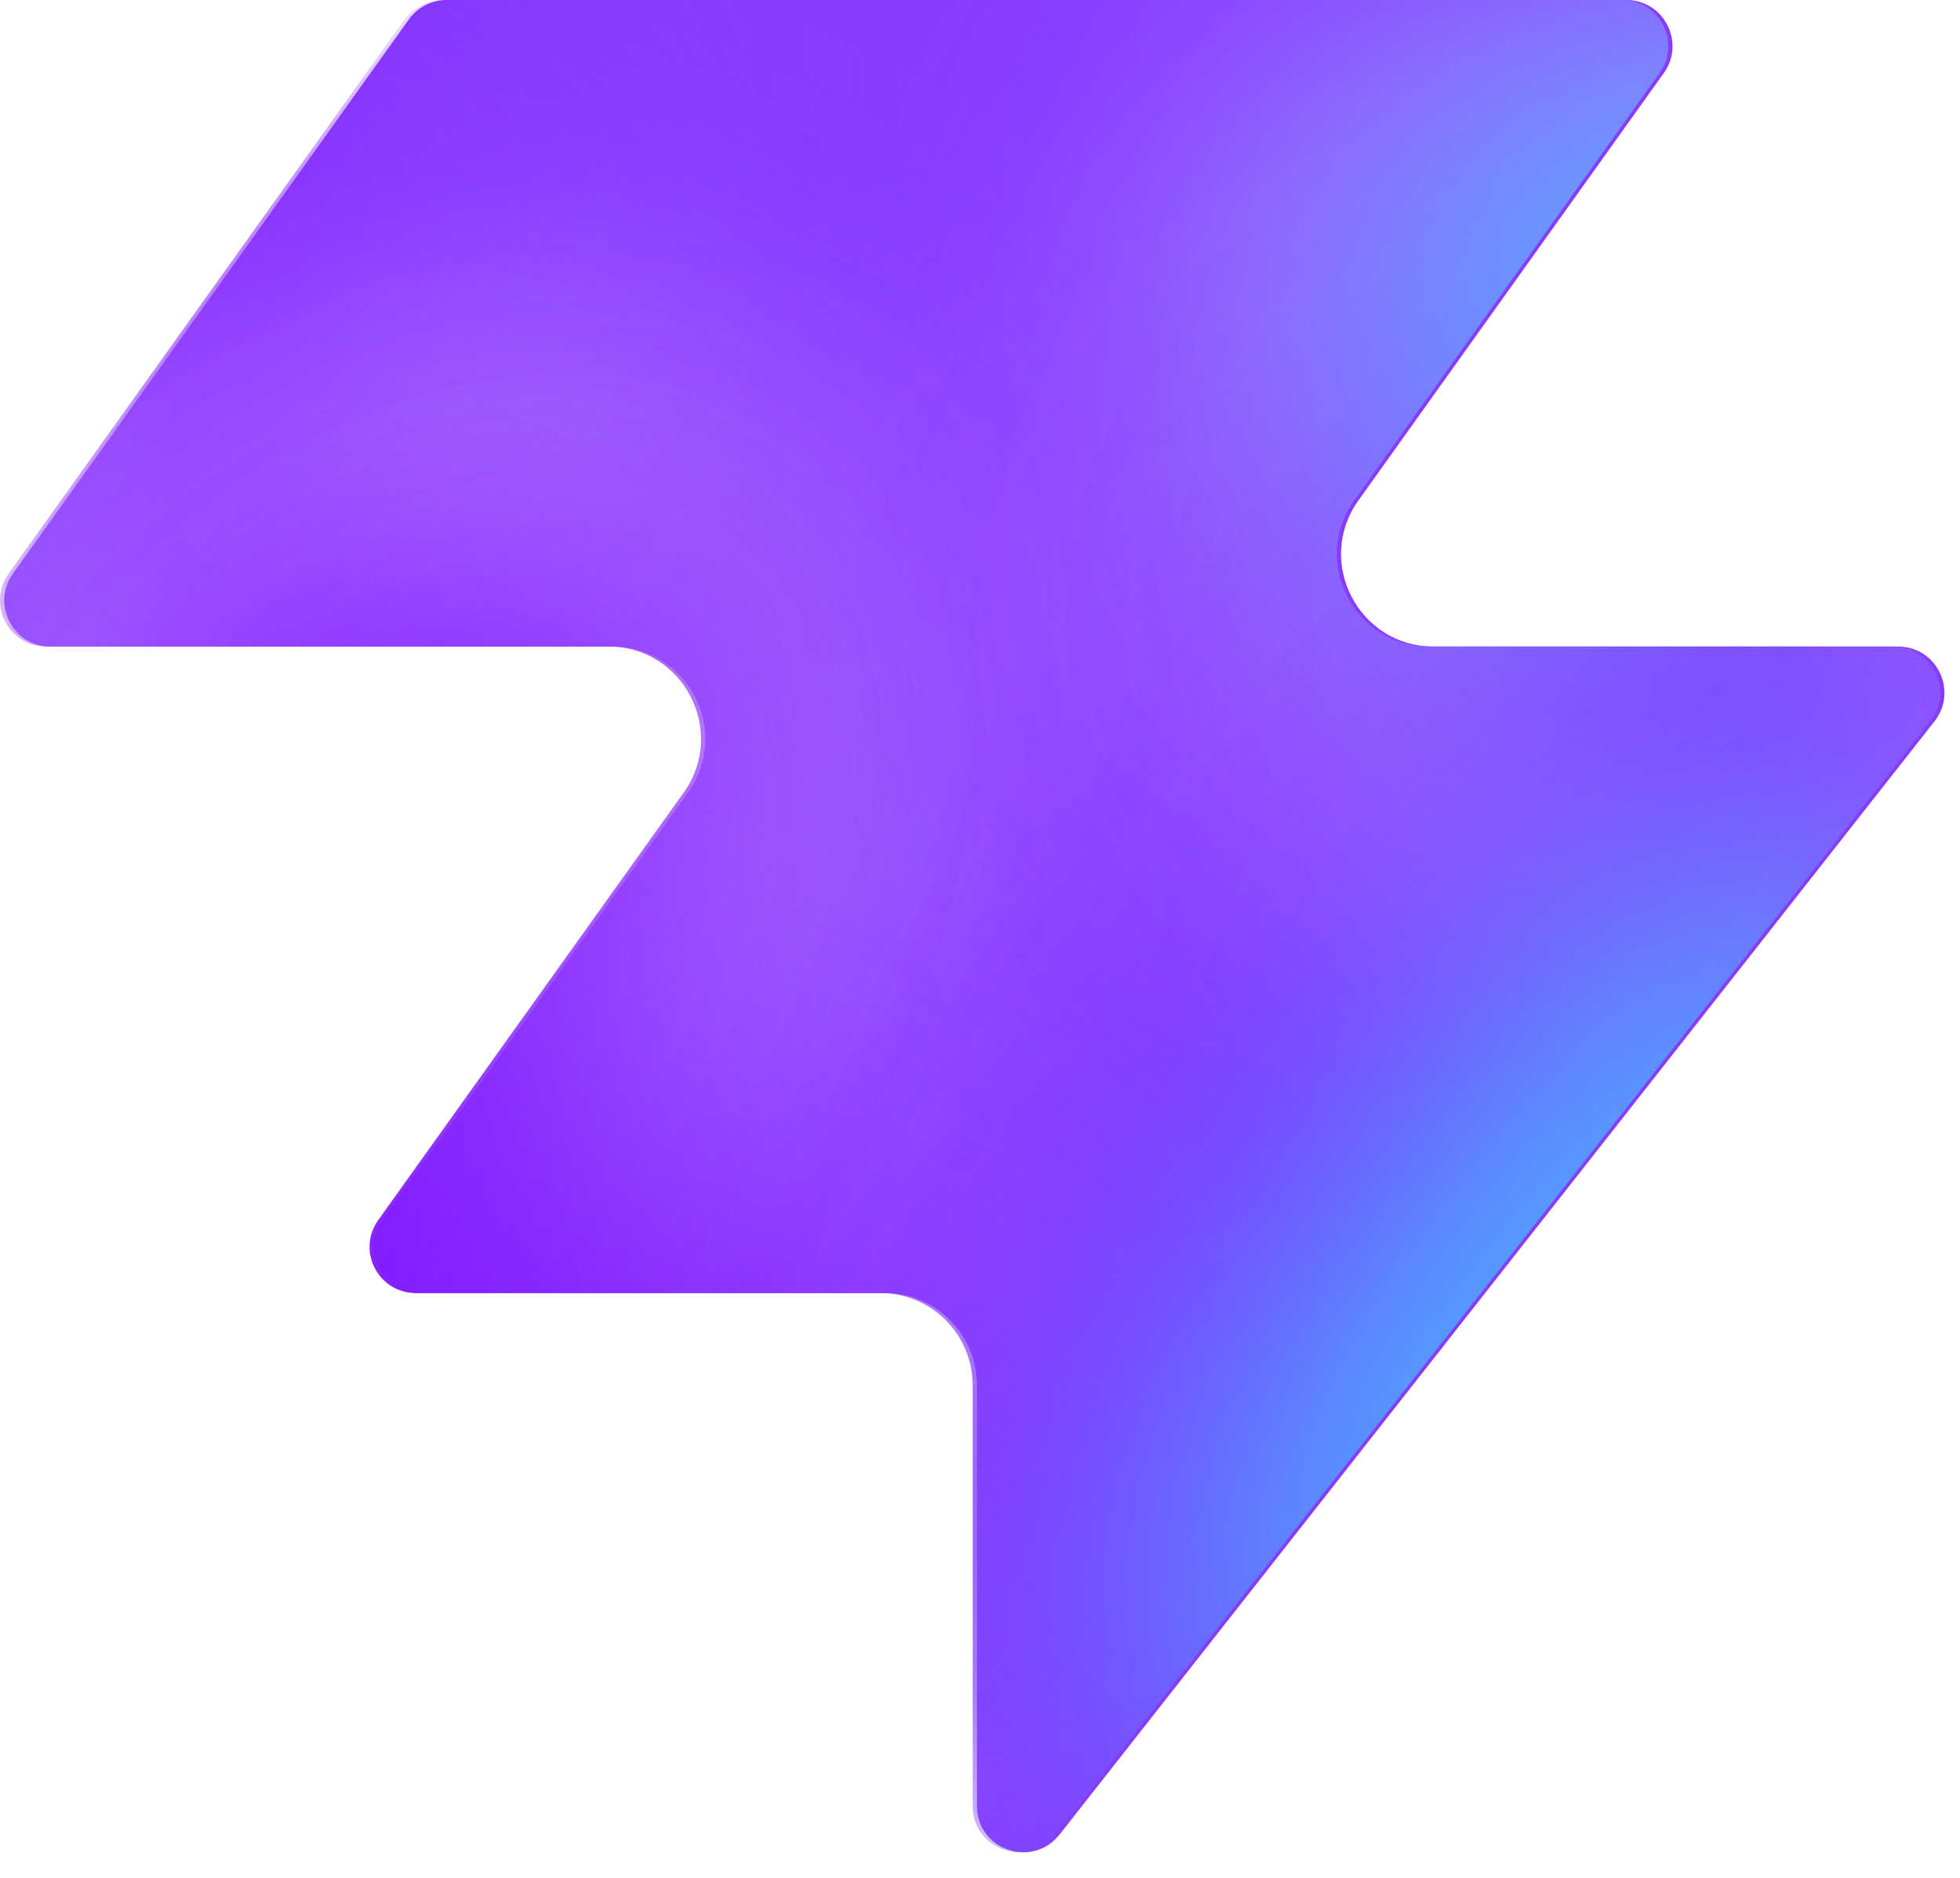
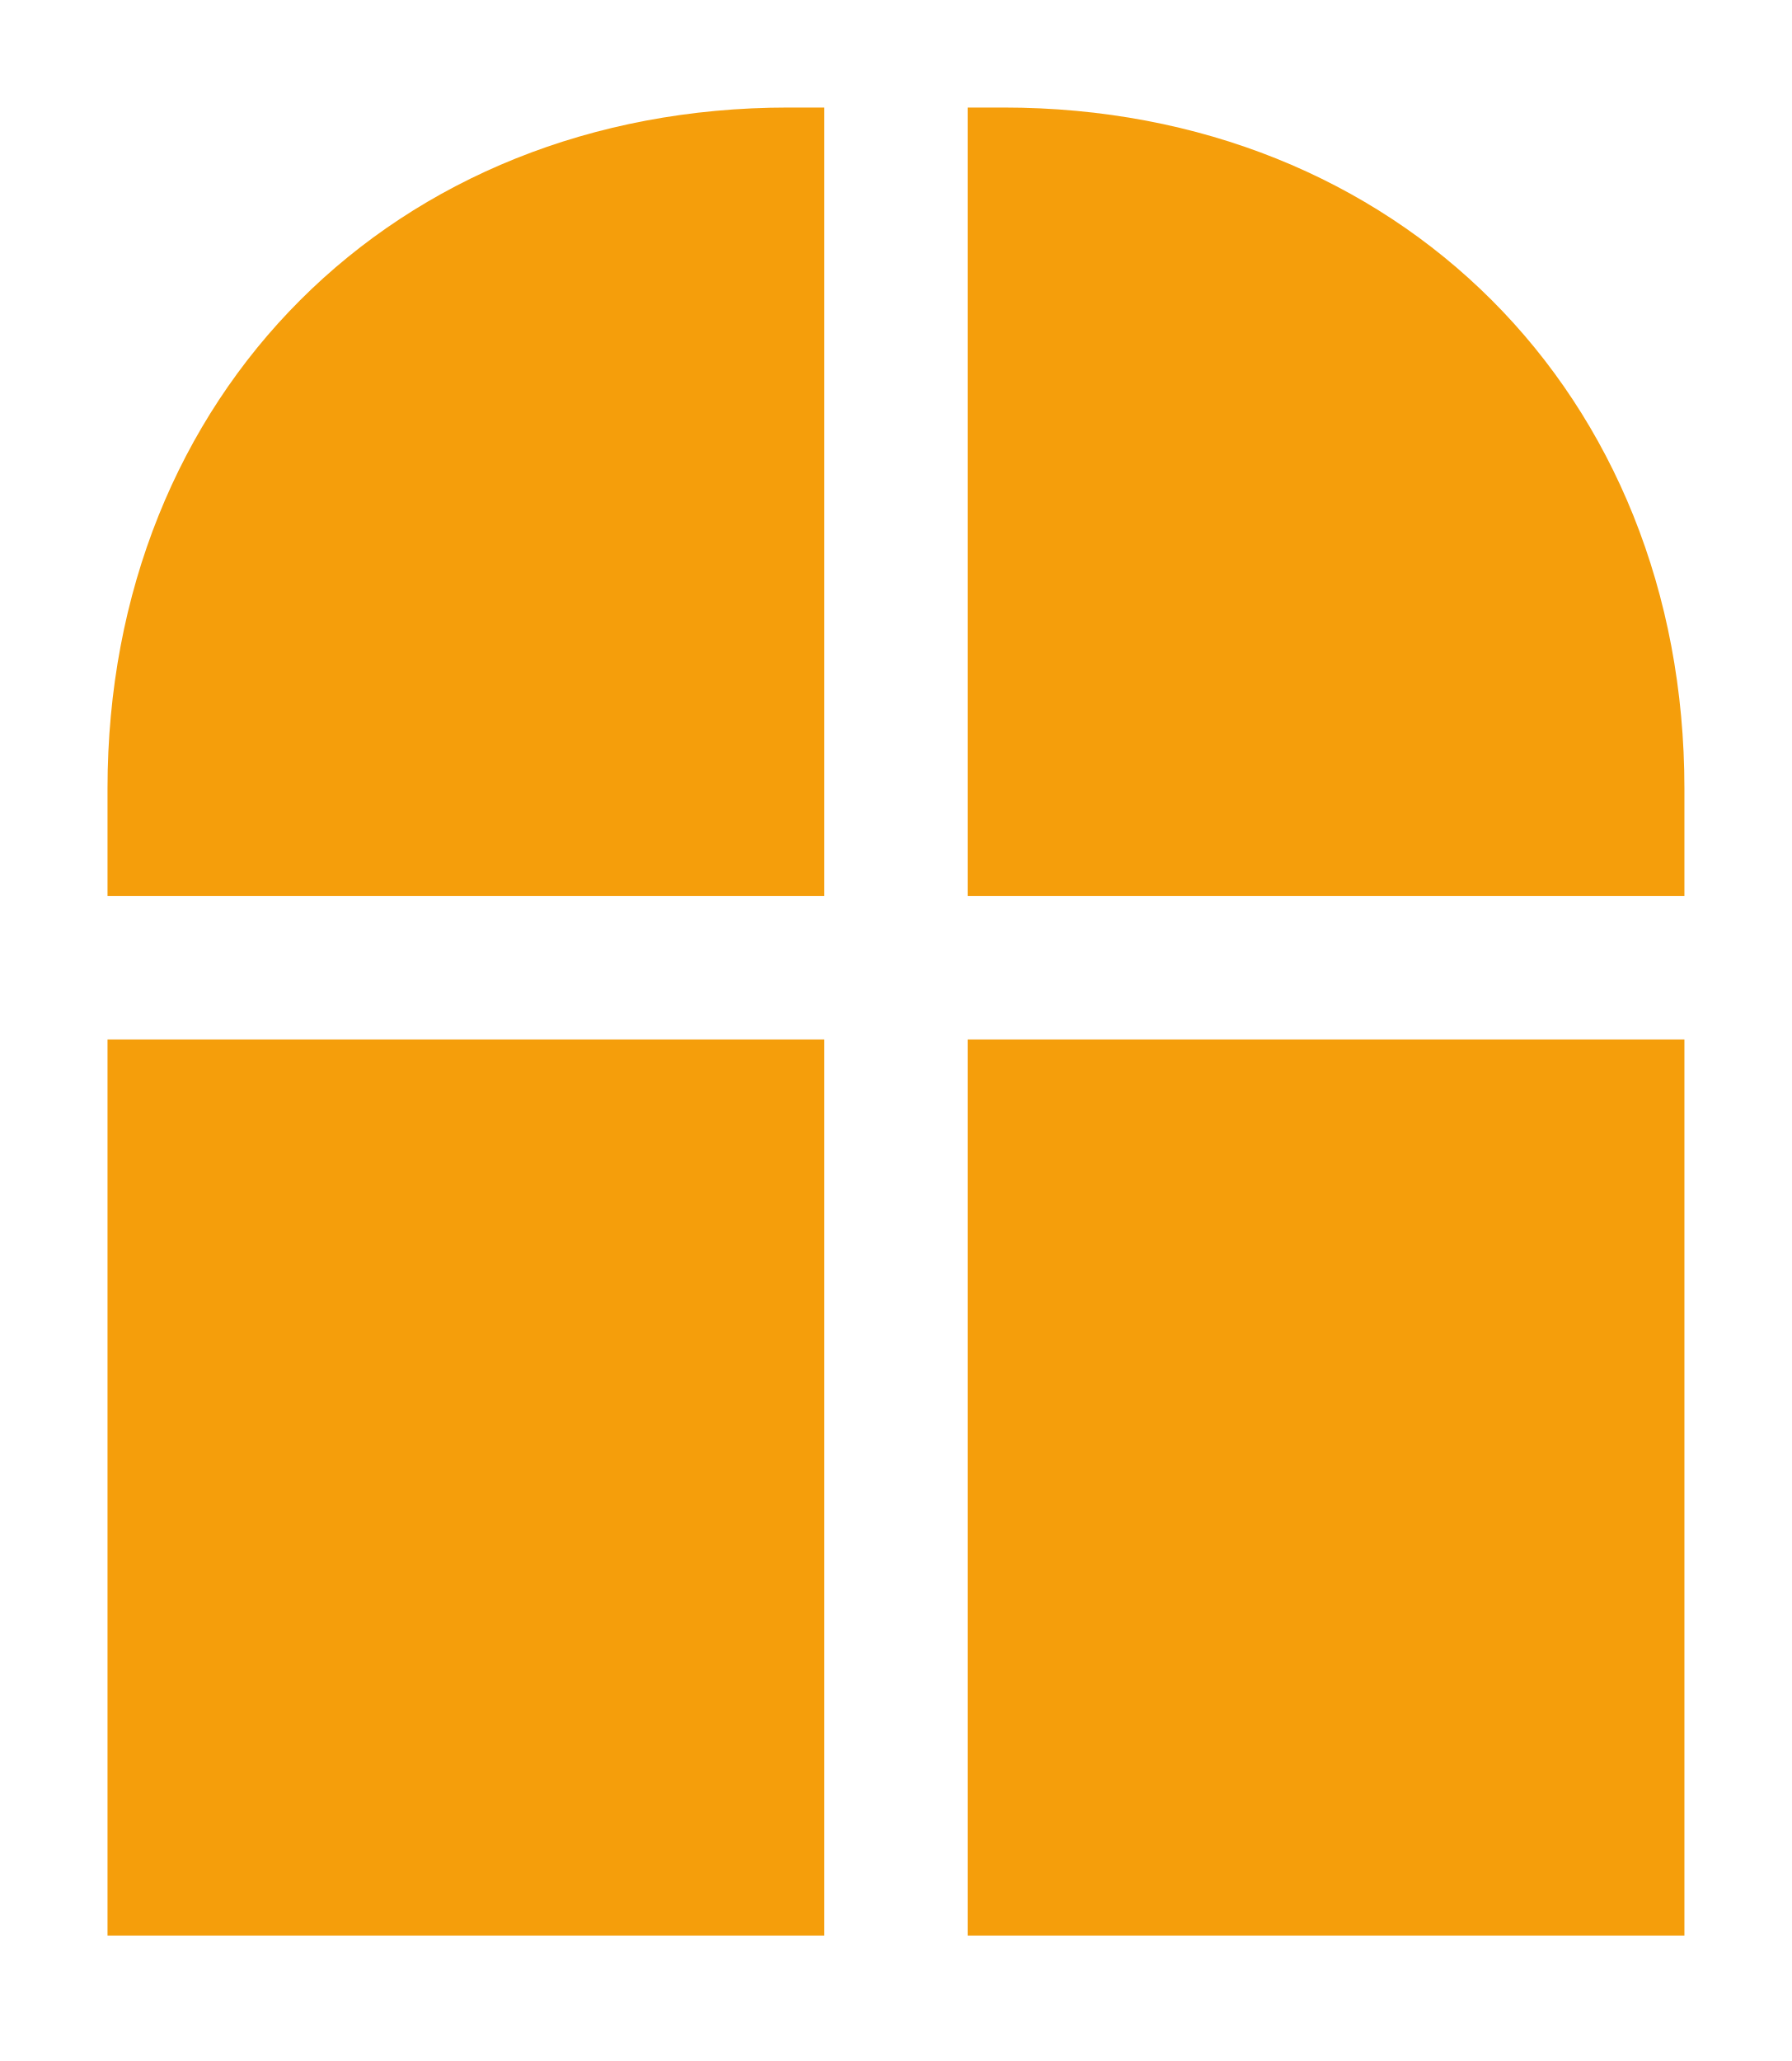
- <svg xmlns="http://www.w3.org/2000/svg" width="48" height="46" fill="none" viewBox="0 0 48 46">
-   <path fill="#863bff" d="M25.946 44.938c-.664.845-2.021.375-2.021-.698V33.937a2.26 2.26 0 0 0-2.262-2.262H10.287c-.92 0-1.456-1.04-.92-1.788l7.48-10.471c1.07-1.497 0-3.578-1.842-3.578H1.237c-.92 0-1.456-1.04-.92-1.788L10.013.474c.214-.297.556-.474.92-.474h28.894c.92 0 1.456 1.04.92 1.788l-7.48 10.471c-1.07 1.498 0 3.579 1.842 3.579h11.377c.943 0 1.473 1.088.89 1.83L25.947 44.94z" style="fill:#863bff;fill:color(display-p3 .525 .23 1);fill-opacity:1" />
-   <mask id="a" width="48" height="46" x="0" y="0" maskUnits="userSpaceOnUse" style="mask-type:alpha">
-     <path fill="#000" d="M25.842 44.938c-.664.844-2.021.375-2.021-.698V33.937a2.26 2.26 0 0 0-2.262-2.262H10.183c-.92 0-1.456-1.04-.92-1.788l7.48-10.471c1.07-1.498 0-3.579-1.842-3.579H1.133c-.92 0-1.456-1.04-.92-1.787L9.91.473c.214-.297.556-.474.92-.474h28.894c.92 0 1.456 1.04.92 1.788l-7.48 10.471c-1.07 1.498 0 3.578 1.842 3.578h11.377c.943 0 1.473 1.088.89 1.832L25.843 44.94z" style="fill:#000;fill-opacity:1" />
-   </mask>
-   <g mask="url(#a)">
-     <g filter="url(#b)">
-       <ellipse cx="5.508" cy="14.704" fill="#ede6ff" rx="5.508" ry="14.704" style="fill:#ede6ff;fill:color(display-p3 .927 .903 1);fill-opacity:1" transform="matrix(.00324 1 1 -.00324 -4.47 31.516)" />
-     </g>
-     <g filter="url(#c)">
-       <ellipse cx="10.399" cy="29.851" fill="#ede6ff" rx="10.399" ry="29.851" style="fill:#ede6ff;fill:color(display-p3 .927 .903 1);fill-opacity:1" transform="matrix(.00324 1 1 -.00324 -39.328 7.883)" />
-     </g>
-     <g filter="url(#d)">
-       <ellipse cx="5.508" cy="30.487" fill="#7e14ff" rx="5.508" ry="30.487" style="fill:#7e14ff;fill:color(display-p3 .492 .077 1);fill-opacity:1" transform="rotate(89.814 -25.913 -14.639)scale(1 -1)" />
-     </g>
-     <g filter="url(#e)">
-       <ellipse cx="5.508" cy="30.599" fill="#7e14ff" rx="5.508" ry="30.599" style="fill:#7e14ff;fill:color(display-p3 .492 .077 1);fill-opacity:1" transform="rotate(89.814 -32.644 -3.334)scale(1 -1)" />
-     </g>
-     <g filter="url(#f)">
-       <ellipse cx="5.508" cy="30.599" fill="#7e14ff" rx="5.508" ry="30.599" style="fill:#7e14ff;fill:color(display-p3 .492 .077 1);fill-opacity:1" transform="matrix(.00324 1 1 -.00324 -34.34 30.47)" />
-     </g>
-     <g filter="url(#g)">
-       <ellipse cx="14.072" cy="22.078" fill="#ede6ff" rx="14.072" ry="22.078" style="fill:#ede6ff;fill:color(display-p3 .927 .903 1);fill-opacity:1" transform="rotate(93.35 24.506 48.493)scale(-1 1)" />
-     </g>
-     <g filter="url(#h)">
-       <ellipse cx="3.47" cy="21.501" fill="#7e14ff" rx="3.47" ry="21.501" style="fill:#7e14ff;fill:color(display-p3 .492 .077 1);fill-opacity:1" transform="rotate(89.009 28.708 47.59)scale(-1 1)" />
-     </g>
-     <g filter="url(#i)">
-       <ellipse cx="3.47" cy="21.501" fill="#7e14ff" rx="3.47" ry="21.501" style="fill:#7e14ff;fill:color(display-p3 .492 .077 1);fill-opacity:1" transform="rotate(89.009 28.708 47.59)scale(-1 1)" />
-     </g>
-     <g filter="url(#j)">
-       <ellipse cx=".387" cy="8.972" fill="#7e14ff" rx="4.407" ry="29.108" style="fill:#7e14ff;fill:color(display-p3 .492 .077 1);fill-opacity:1" transform="rotate(39.51 .387 8.972)" />
-     </g>
-     <g filter="url(#k)">
-       <ellipse cx="47.523" cy="-6.092" fill="#7e14ff" rx="4.407" ry="29.108" style="fill:#7e14ff;fill:color(display-p3 .492 .077 1);fill-opacity:1" transform="rotate(37.892 47.523 -6.092)" />
-     </g>
-     <g filter="url(#l)">
-       <ellipse cx="41.412" cy="6.333" fill="#47bfff" rx="5.971" ry="9.665" style="fill:#47bfff;fill:color(display-p3 .28 .748 1);fill-opacity:1" transform="rotate(37.892 41.412 6.333)" />
-     </g>
-     <g filter="url(#m)">
-       <ellipse cx="-1.879" cy="38.332" fill="#7e14ff" rx="4.407" ry="29.108" style="fill:#7e14ff;fill:color(display-p3 .492 .077 1);fill-opacity:1" transform="rotate(37.892 -1.88 38.332)" />
-     </g>
-     <g filter="url(#n)">
-       <ellipse cx="-1.879" cy="38.332" fill="#7e14ff" rx="4.407" ry="29.108" style="fill:#7e14ff;fill:color(display-p3 .492 .077 1);fill-opacity:1" transform="rotate(37.892 -1.88 38.332)" />
-     </g>
-     <g filter="url(#o)">
-       <ellipse cx="35.651" cy="29.907" fill="#7e14ff" rx="4.407" ry="29.108" style="fill:#7e14ff;fill:color(display-p3 .492 .077 1);fill-opacity:1" transform="rotate(37.892 35.651 29.907)" />
-     </g>
-     <g filter="url(#p)">
-       <ellipse cx="38.418" cy="32.4" fill="#47bfff" rx="5.971" ry="15.297" style="fill:#47bfff;fill:color(display-p3 .28 .748 1);fill-opacity:1" transform="rotate(37.892 38.418 32.4)" />
-     </g>
-   </g>
-   <defs>
-     <filter id="b" width="60.045" height="41.654" x="-19.77" y="16.149" color-interpolation-filters="sRGB" filterUnits="userSpaceOnUse">
-       <feFlood flood-opacity="0" result="BackgroundImageFix" />
-       <feBlend in="SourceGraphic" in2="BackgroundImageFix" result="shape" />
-       <feGaussianBlur result="effect1_foregroundBlur_2002_17158" stdDeviation="7.659" />
-     </filter>
-     <filter id="c" width="90.34" height="51.437" x="-54.613" y="-7.533" color-interpolation-filters="sRGB" filterUnits="userSpaceOnUse">
-       <feFlood flood-opacity="0" result="BackgroundImageFix" />
-       <feBlend in="SourceGraphic" in2="BackgroundImageFix" result="shape" />
-       <feGaussianBlur result="effect1_foregroundBlur_2002_17158" stdDeviation="7.659" />
-     </filter>
-     <filter id="d" width="79.355" height="29.4" x="-49.64" y="2.03" color-interpolation-filters="sRGB" filterUnits="userSpaceOnUse">
-       <feFlood flood-opacity="0" result="BackgroundImageFix" />
-       <feBlend in="SourceGraphic" in2="BackgroundImageFix" result="shape" />
-       <feGaussianBlur result="effect1_foregroundBlur_2002_17158" stdDeviation="4.596" />
-     </filter>
-     <filter id="e" width="79.579" height="29.4" x="-45.045" y="20.029" color-interpolation-filters="sRGB" filterUnits="userSpaceOnUse">
-       <feFlood flood-opacity="0" result="BackgroundImageFix" />
-       <feBlend in="SourceGraphic" in2="BackgroundImageFix" result="shape" />
-       <feGaussianBlur result="effect1_foregroundBlur_2002_17158" stdDeviation="4.596" />
-     </filter>
-     <filter id="f" width="79.579" height="29.4" x="-43.513" y="21.178" color-interpolation-filters="sRGB" filterUnits="userSpaceOnUse">
-       <feFlood flood-opacity="0" result="BackgroundImageFix" />
-       <feBlend in="SourceGraphic" in2="BackgroundImageFix" result="shape" />
-       <feGaussianBlur result="effect1_foregroundBlur_2002_17158" stdDeviation="4.596" />
-     </filter>
-     <filter id="g" width="74.749" height="58.852" x="15.756" y="-17.901" color-interpolation-filters="sRGB" filterUnits="userSpaceOnUse">
-       <feFlood flood-opacity="0" result="BackgroundImageFix" />
-       <feBlend in="SourceGraphic" in2="BackgroundImageFix" result="shape" />
-       <feGaussianBlur result="effect1_foregroundBlur_2002_17158" stdDeviation="7.659" />
-     </filter>
-     <filter id="h" width="61.377" height="25.362" x="23.548" y="2.284" color-interpolation-filters="sRGB" filterUnits="userSpaceOnUse">
-       <feFlood flood-opacity="0" result="BackgroundImageFix" />
-       <feBlend in="SourceGraphic" in2="BackgroundImageFix" result="shape" />
-       <feGaussianBlur result="effect1_foregroundBlur_2002_17158" stdDeviation="4.596" />
-     </filter>
-     <filter id="i" width="61.377" height="25.362" x="23.548" y="2.284" color-interpolation-filters="sRGB" filterUnits="userSpaceOnUse">
-       <feFlood flood-opacity="0" result="BackgroundImageFix" />
-       <feBlend in="SourceGraphic" in2="BackgroundImageFix" result="shape" />
-       <feGaussianBlur result="effect1_foregroundBlur_2002_17158" stdDeviation="4.596" />
-     </filter>
-     <filter id="j" width="56.045" height="63.649" x="-27.636" y="-22.853" color-interpolation-filters="sRGB" filterUnits="userSpaceOnUse">
-       <feFlood flood-opacity="0" result="BackgroundImageFix" />
-       <feBlend in="SourceGraphic" in2="BackgroundImageFix" result="shape" />
-       <feGaussianBlur result="effect1_foregroundBlur_2002_17158" stdDeviation="4.596" />
-     </filter>
-     <filter id="k" width="54.814" height="64.646" x="20.116" y="-38.415" color-interpolation-filters="sRGB" filterUnits="userSpaceOnUse">
-       <feFlood flood-opacity="0" result="BackgroundImageFix" />
-       <feBlend in="SourceGraphic" in2="BackgroundImageFix" result="shape" />
-       <feGaussianBlur result="effect1_foregroundBlur_2002_17158" stdDeviation="4.596" />
-     </filter>
-     <filter id="l" width="33.541" height="35.313" x="24.641" y="-11.323" color-interpolation-filters="sRGB" filterUnits="userSpaceOnUse">
-       <feFlood flood-opacity="0" result="BackgroundImageFix" />
-       <feBlend in="SourceGraphic" in2="BackgroundImageFix" result="shape" />
-       <feGaussianBlur result="effect1_foregroundBlur_2002_17158" stdDeviation="4.596" />
-     </filter>
-     <filter id="m" width="54.814" height="64.646" x="-29.286" y="6.009" color-interpolation-filters="sRGB" filterUnits="userSpaceOnUse">
-       <feFlood flood-opacity="0" result="BackgroundImageFix" />
-       <feBlend in="SourceGraphic" in2="BackgroundImageFix" result="shape" />
-       <feGaussianBlur result="effect1_foregroundBlur_2002_17158" stdDeviation="4.596" />
-     </filter>
-     <filter id="n" width="54.814" height="64.646" x="-29.286" y="6.009" color-interpolation-filters="sRGB" filterUnits="userSpaceOnUse">
-       <feFlood flood-opacity="0" result="BackgroundImageFix" />
-       <feBlend in="SourceGraphic" in2="BackgroundImageFix" result="shape" />
-       <feGaussianBlur result="effect1_foregroundBlur_2002_17158" stdDeviation="4.596" />
-     </filter>
-     <filter id="o" width="54.814" height="64.646" x="8.244" y="-2.416" color-interpolation-filters="sRGB" filterUnits="userSpaceOnUse">
-       <feFlood flood-opacity="0" result="BackgroundImageFix" />
-       <feBlend in="SourceGraphic" in2="BackgroundImageFix" result="shape" />
-       <feGaussianBlur result="effect1_foregroundBlur_2002_17158" stdDeviation="4.596" />
-     </filter>
-     <filter id="p" width="39.409" height="43.623" x="18.713" y="10.588" color-interpolation-filters="sRGB" filterUnits="userSpaceOnUse">
-       <feFlood flood-opacity="0" result="BackgroundImageFix" />
-       <feBlend in="SourceGraphic" in2="BackgroundImageFix" result="shape" />
-       <feGaussianBlur result="effect1_foregroundBlur_2002_17158" stdDeviation="4.596" />
-     </filter>
-   </defs>
+ <svg xmlns="http://www.w3.org/2000/svg" viewBox="0 0 100 115" width="100%" height="100%" fill="none">
+   <path d="M 6 50 L 6 44 C 6 22 22 6 44 6 L 46 6 L 46 50 Z" fill="#F59E0B" />
+   <path d="M 54 50 L 54 6 L 56 6 C 78 6 94 22 94 44 L 94 50 Z" fill="#F59E0B" />
+   <path d="M 6 58 L 46 58 L 46 108 L 6 108 Z" fill="#F59E0B" />
+   <path d="M 54 58 L 94 58 L 94 108 L 54 108 Z" fill="#F59E0B" />
</svg>
